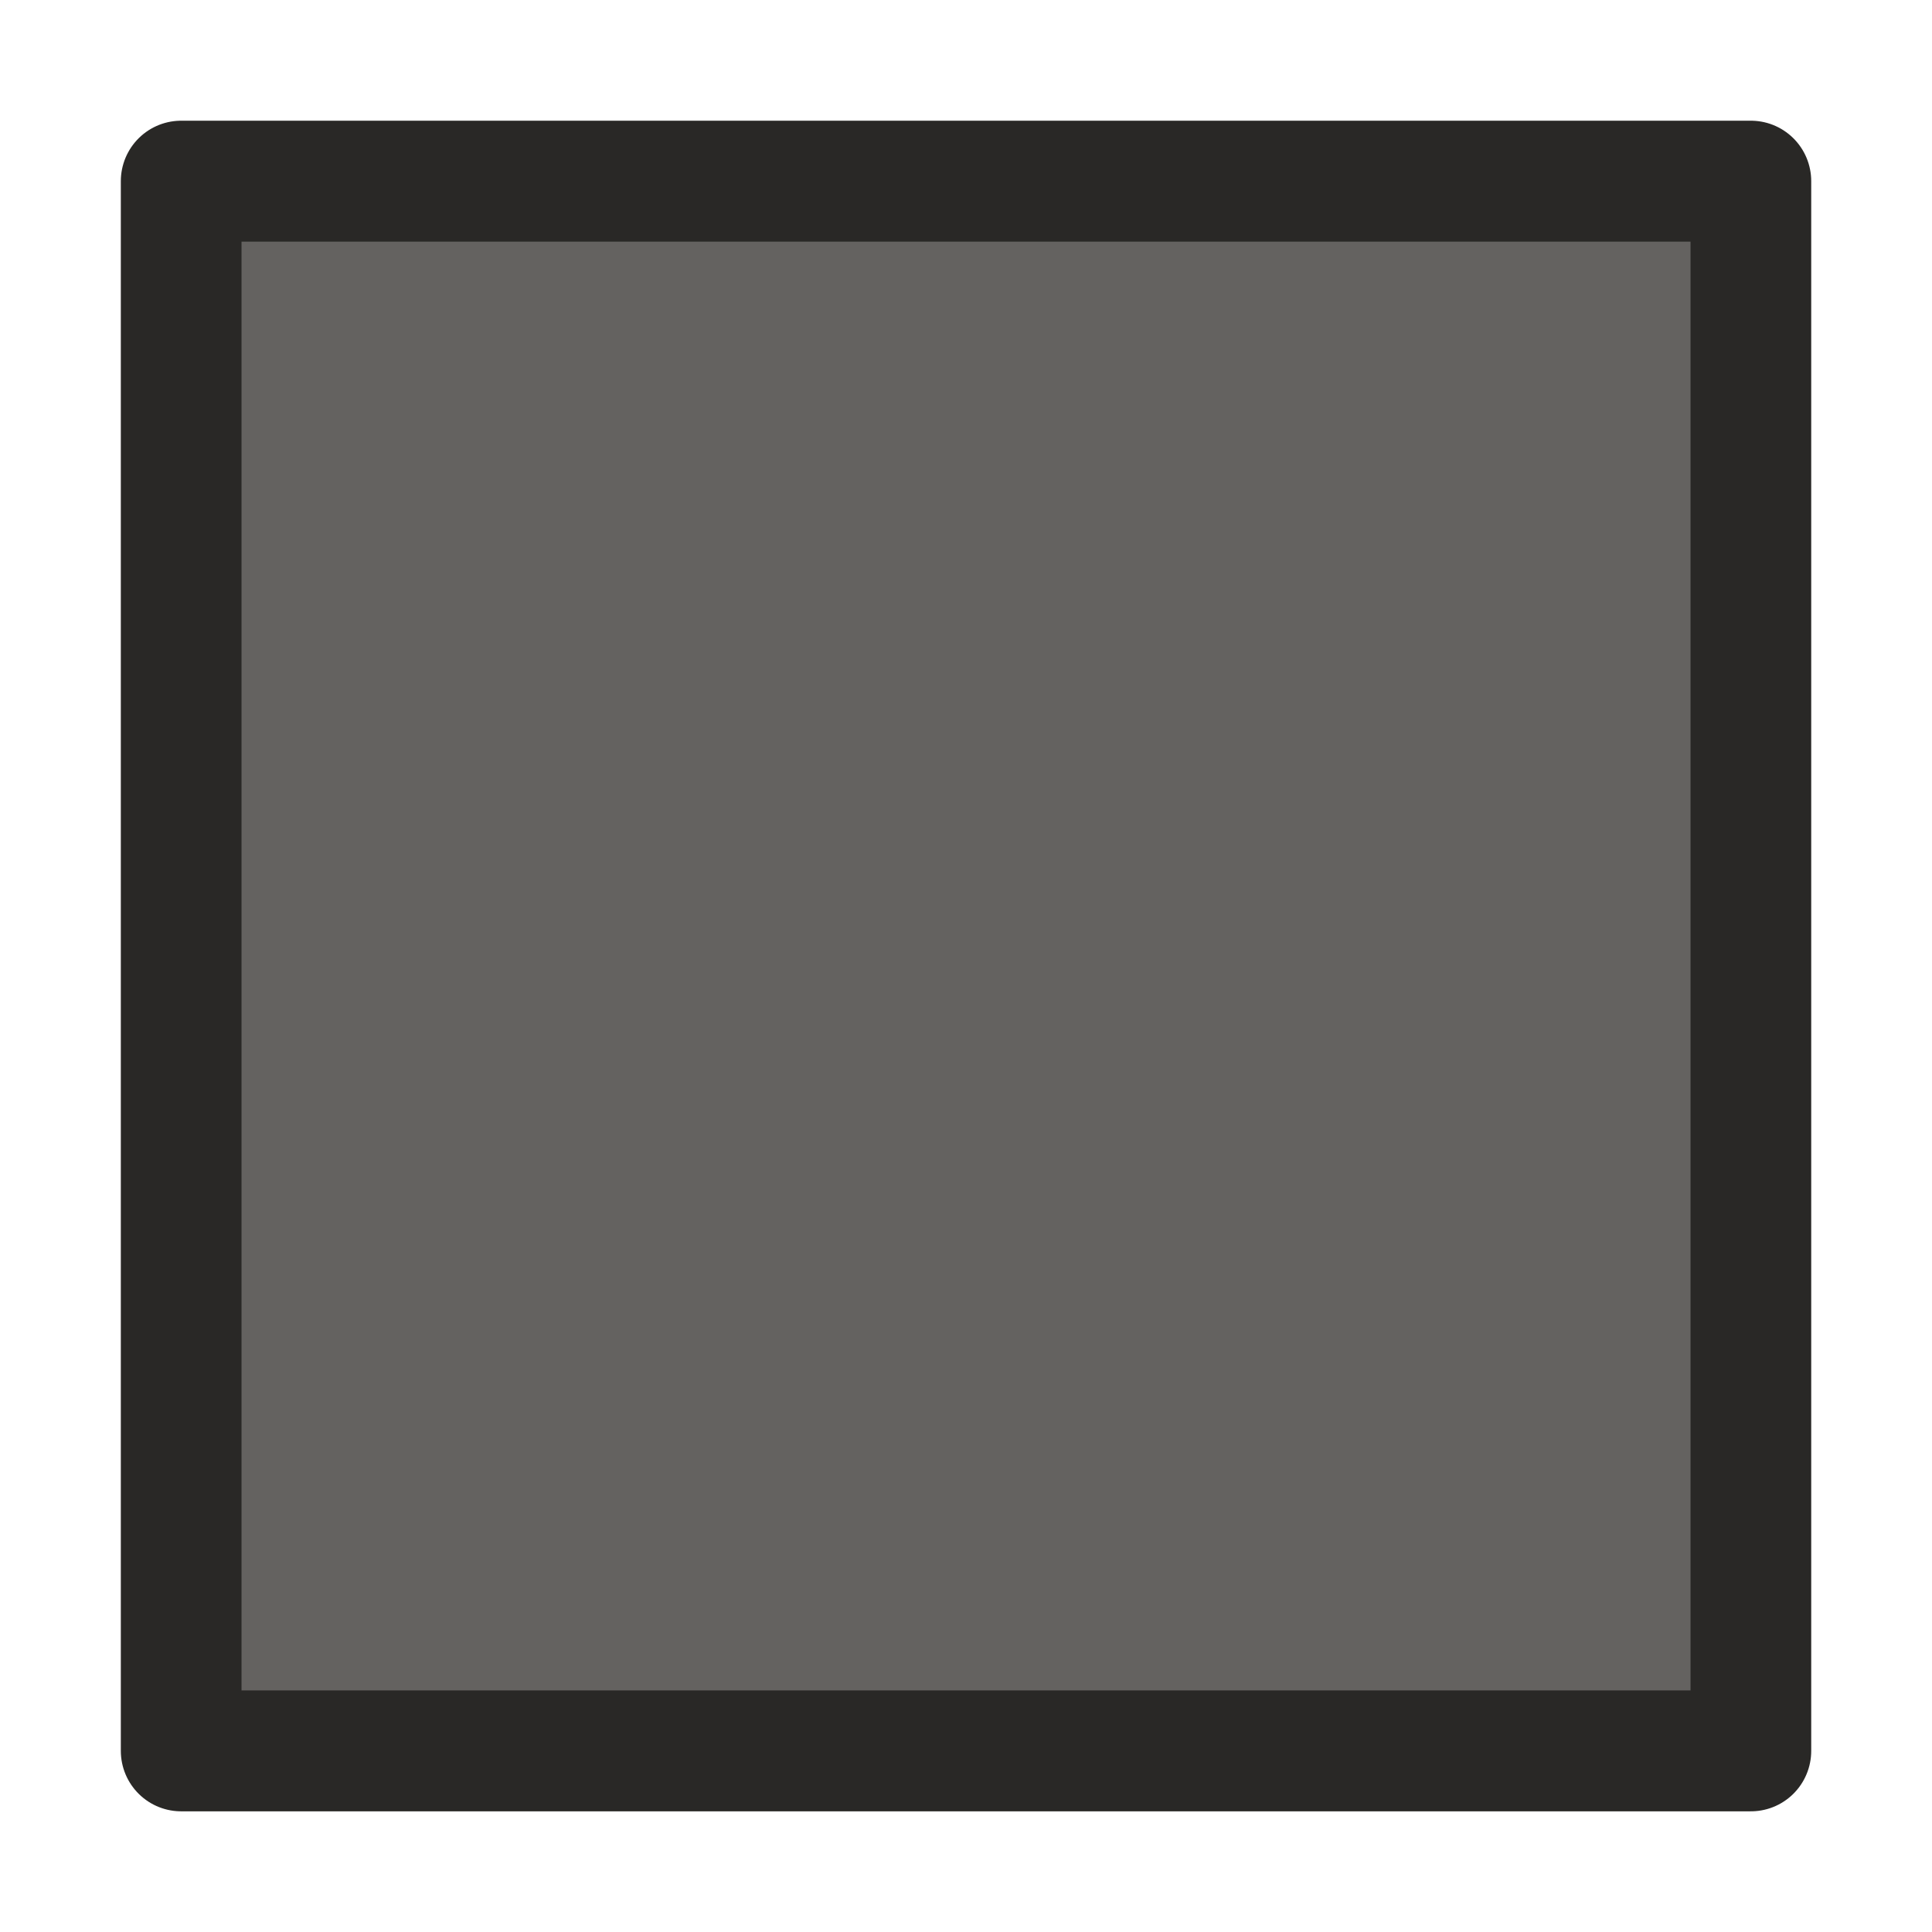
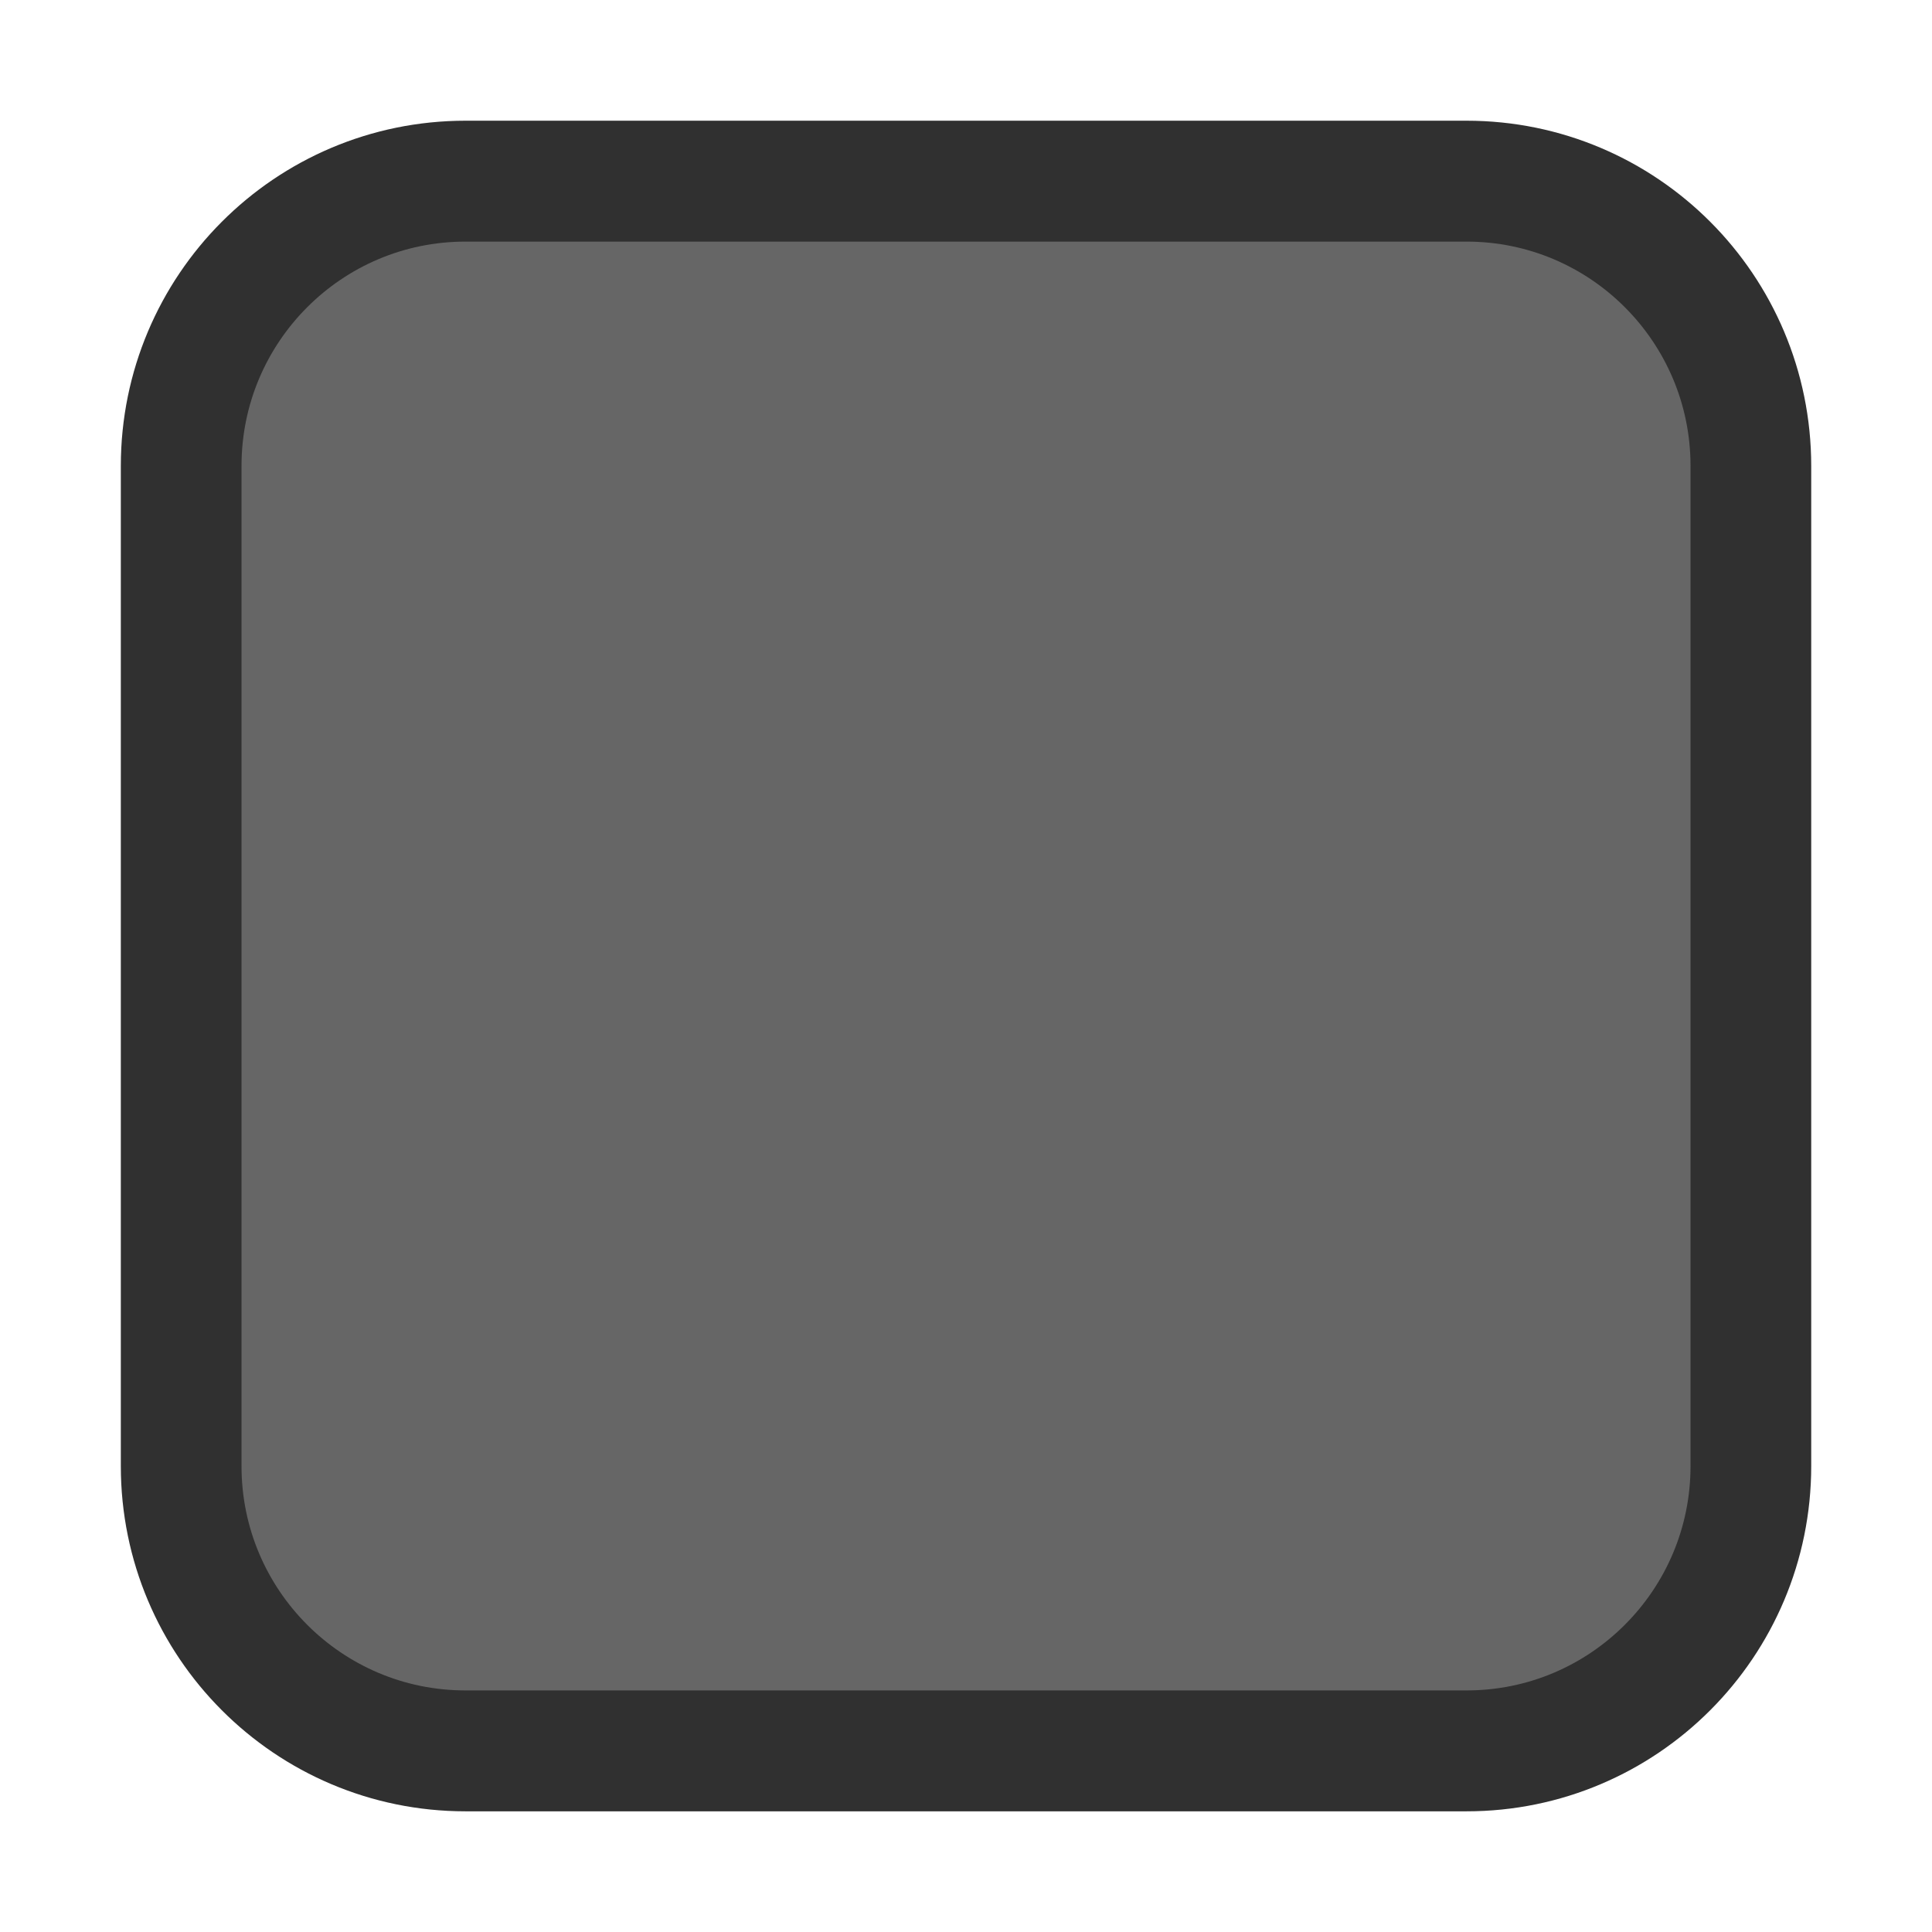
<svg xmlns="http://www.w3.org/2000/svg" xmlns:xlink="http://www.w3.org/1999/xlink" width="16" height="16" id="svg814" version="1.1">
  <defs id="defs816">
    <linearGradient xlink:href="#linearGradient10354-2" id="linearGradient8378" gradientUnits="userSpaceOnUse" gradientTransform="translate(-1609.993,-78.95843)" x1="1205.575" y1="-186.453" x2="1205.575" y2="-202.346" />
    <linearGradient id="linearGradient10354-2">
      <stop id="stop10356-2" offset="0" style="stop-color:#bcbfb8;stop-opacity:1" />
      <stop id="stop10358-2" offset="1" style="stop-color:#ffffff;stop-opacity:1" />
    </linearGradient>
    <linearGradient xlink:href="#linearGradient10332-5" id="linearGradient8380" gradientUnits="userSpaceOnUse" gradientTransform="matrix(0.8494121,0,0,0.8479429,-623.9841,-483.1639)" x1="260.925" y1="233.777" x2="260.925" y2="248.976" />
    <linearGradient id="linearGradient10332-5">
      <stop style="stop-color:#d3d7cf;stop-opacity:1" offset="0" id="stop10334-5" />
      <stop style="stop-color:#8f9985;stop-opacity:1" offset="1" id="stop10336-29" />
    </linearGradient>
  </defs>
  <g id="layer1" transform="translate(0.9999901,-1035.362)">
-     <g transform="matrix(1.177285,0,0,1.179324,482.6068,713.9174)" id="g16853" style="fill:#646260;fill-opacity:1;stroke:#292826;stroke-width:0.849;stroke-linecap:butt;stroke-linejoin:round;stroke-opacity:1;enable-background:new">
-       <rect transform="scale(1,-1)" style="color:#000000;fill:#646260;fill-opacity:1;fill-rule:nonzero;stroke:#292826;stroke-width:0.849;stroke-linecap:butt;stroke-linejoin:round;stroke-opacity:1;marker:none;visibility:visible;display:inline;overflow:visible;enable-background:accumulate" id="rect6506" width="11.042" height="11.023" x="-409.507" y="-284.862" rx="1.368" ry="0" />
+     <g transform="matrix(1.177285,0,0,1.179324,482.6068,713.9174)" id="g16853" style="fill:#666666;fill-opacity:1;stroke:#303030;stroke-width:0.849;stroke-linecap:butt;stroke-linejoin:round;stroke-opacity:1;enable-background:new">
+       <rect transform="scale(1,-1)" style="color:#000000;fill:#666666;fill-opacity:1;fill-rule:nonzero;stroke:#303030;stroke-width:0.849;stroke-linecap:butt;stroke-linejoin:round;stroke-opacity:1;marker:none;visibility:visible;display:inline;overflow:visible;enable-background:accumulate" id="rect6506" width="11.042" height="11.023" x="-409.507" y="-284.862" rx="2" ry="2" />
    </g>
  </g>
</svg>
